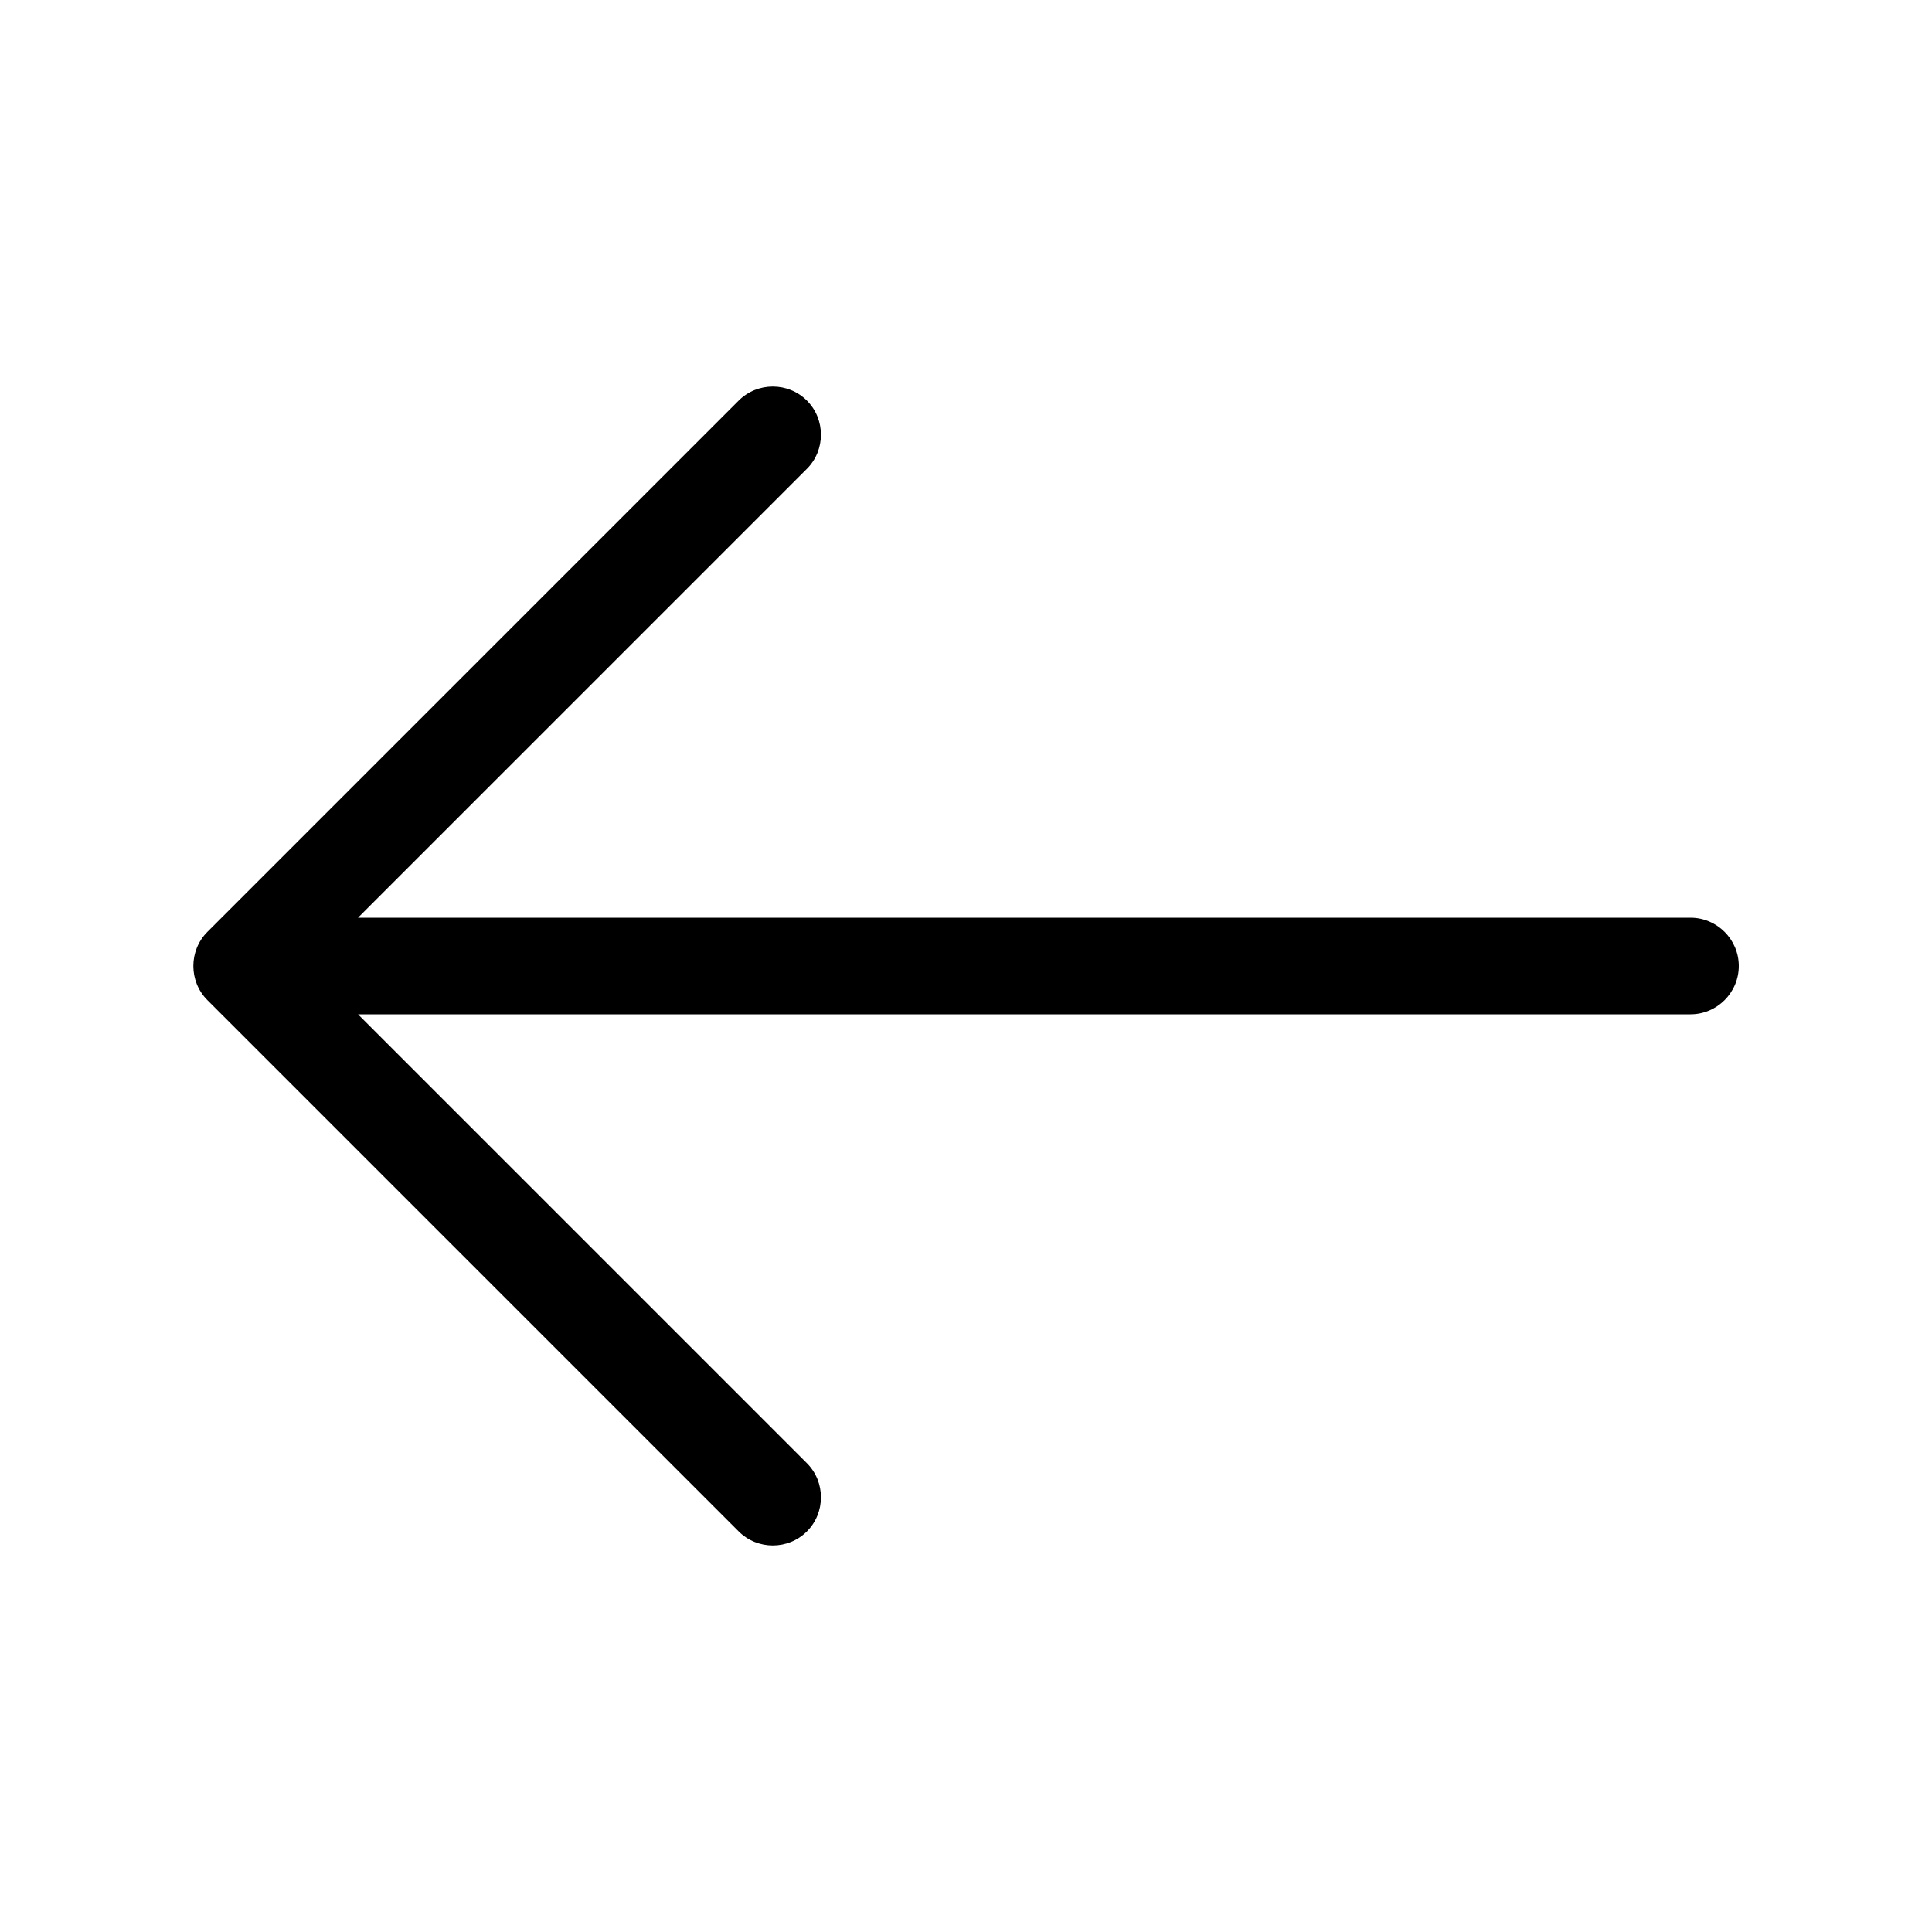
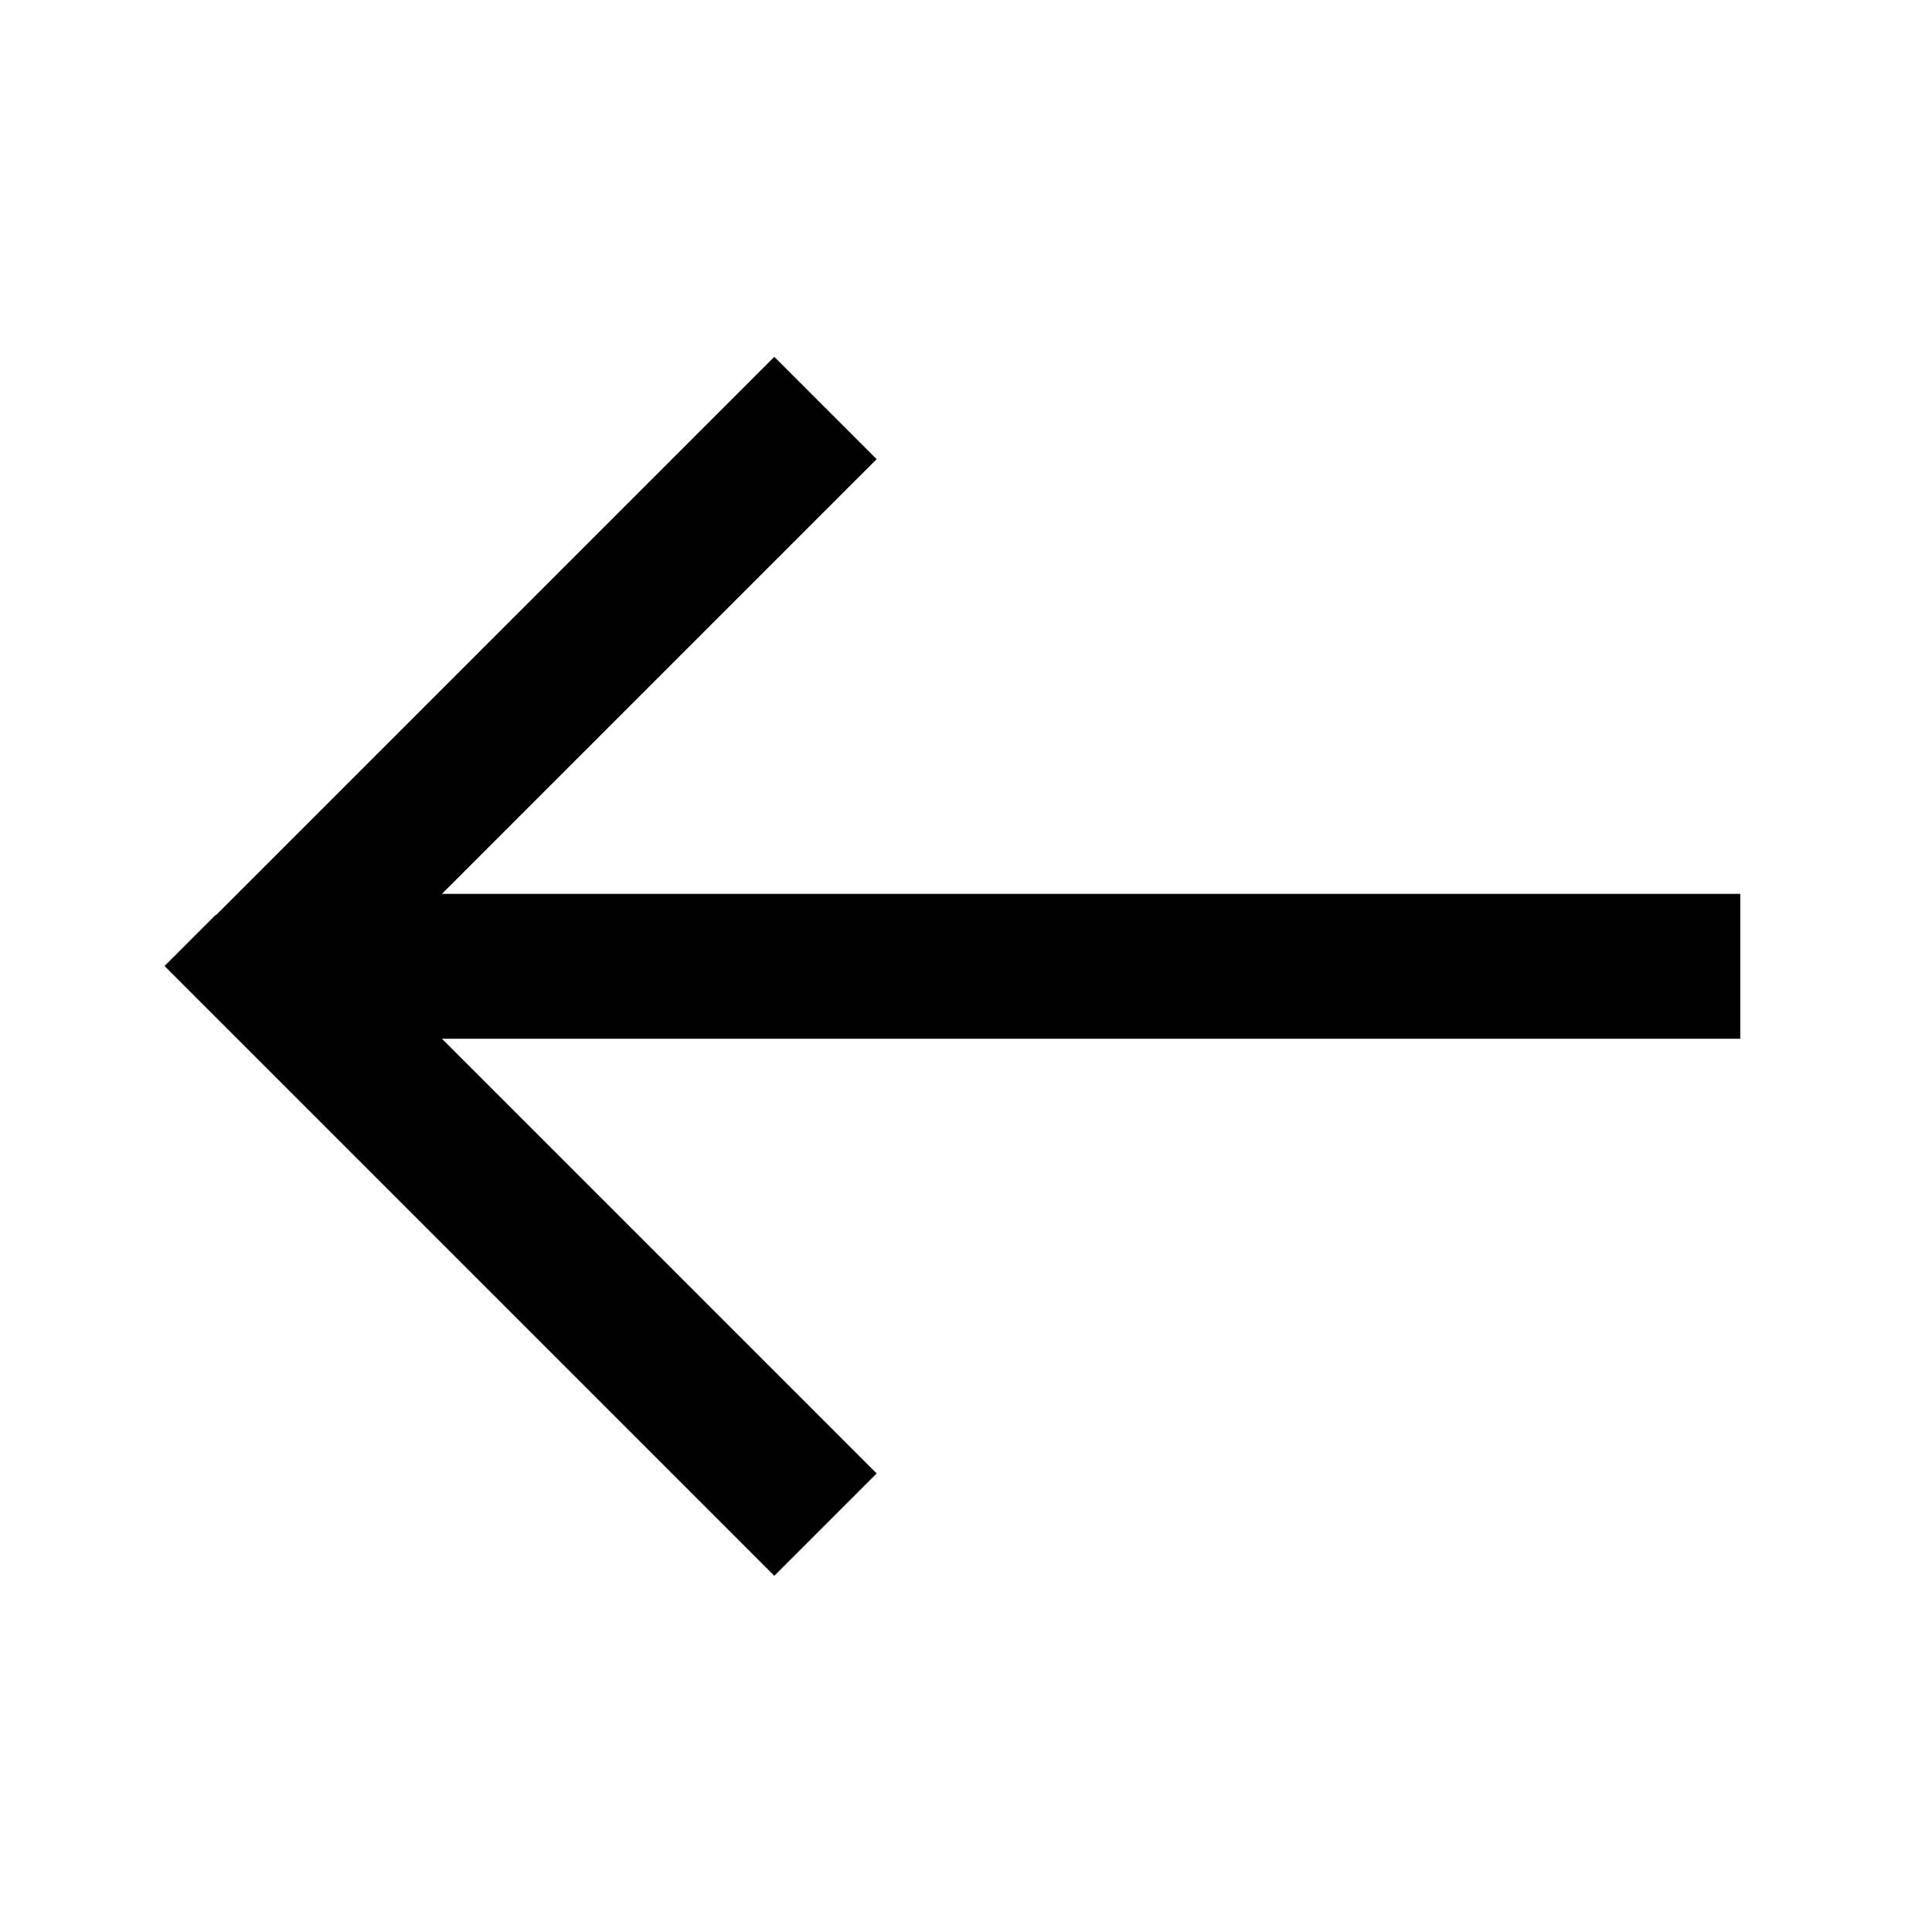
<svg xmlns="http://www.w3.org/2000/svg" viewBox="0 0 640 640">
-   <path d="M68.7 308.7C62.5 314.9 62.5 325.1 68.7 331.3L244.7 507.3C250.9 513.5 261.1 513.5 267.3 507.3C273.5 501.1 273.5 490.9 267.3 484.7L118.6 336L560 336C568.8 336 576 328.8 576 320C576 311.2 568.8 304 560 304L118.6 304L267.3 155.3C273.5 149.1 273.5 138.9 267.3 132.7C261.1 126.5 250.9 126.5 244.7 132.7L68.7 308.7z" fill="currentColor" />
+   <path d="M71.5 303L54.5 320L71.5 337L239.5 505L256.5 522L290.4 488.1L273.4 471.1L146.4 344.1L576.5 344.1L576.5 296.1L146.4 296.1L273.4 169.1L290.4 152.1L256.5 118.2L239.5 135.2L71.5 303.2z" />
</svg>
